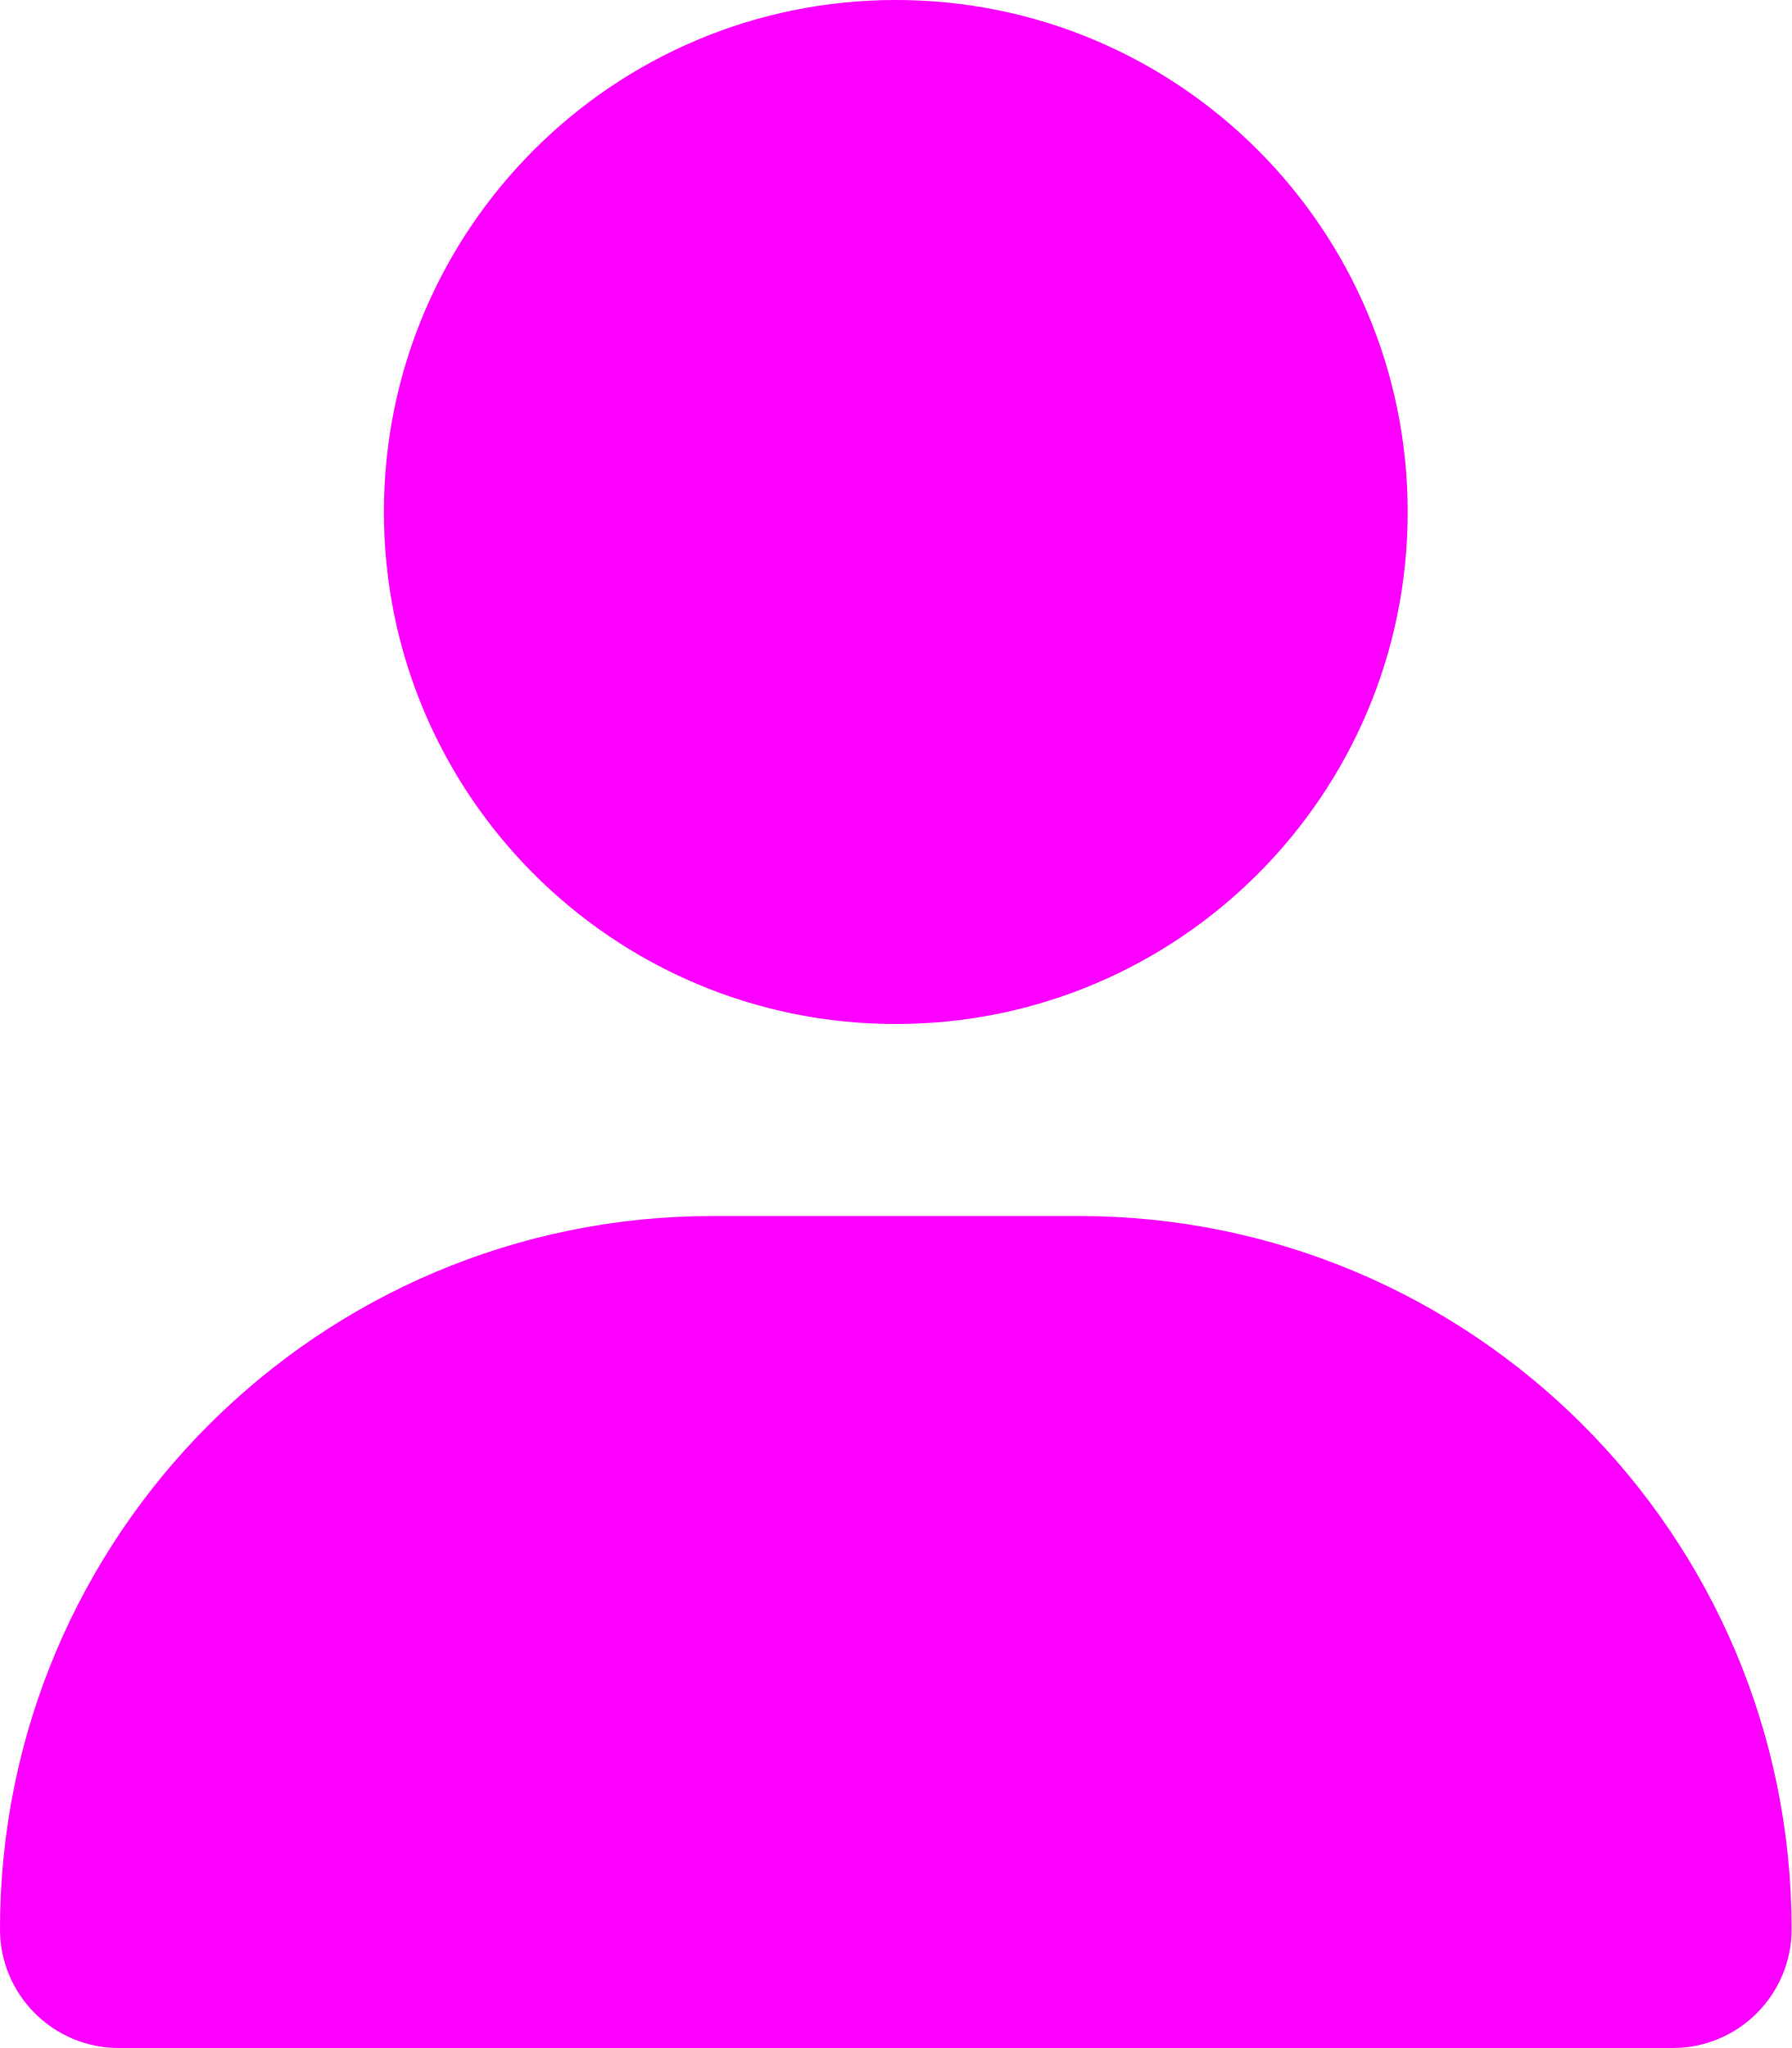
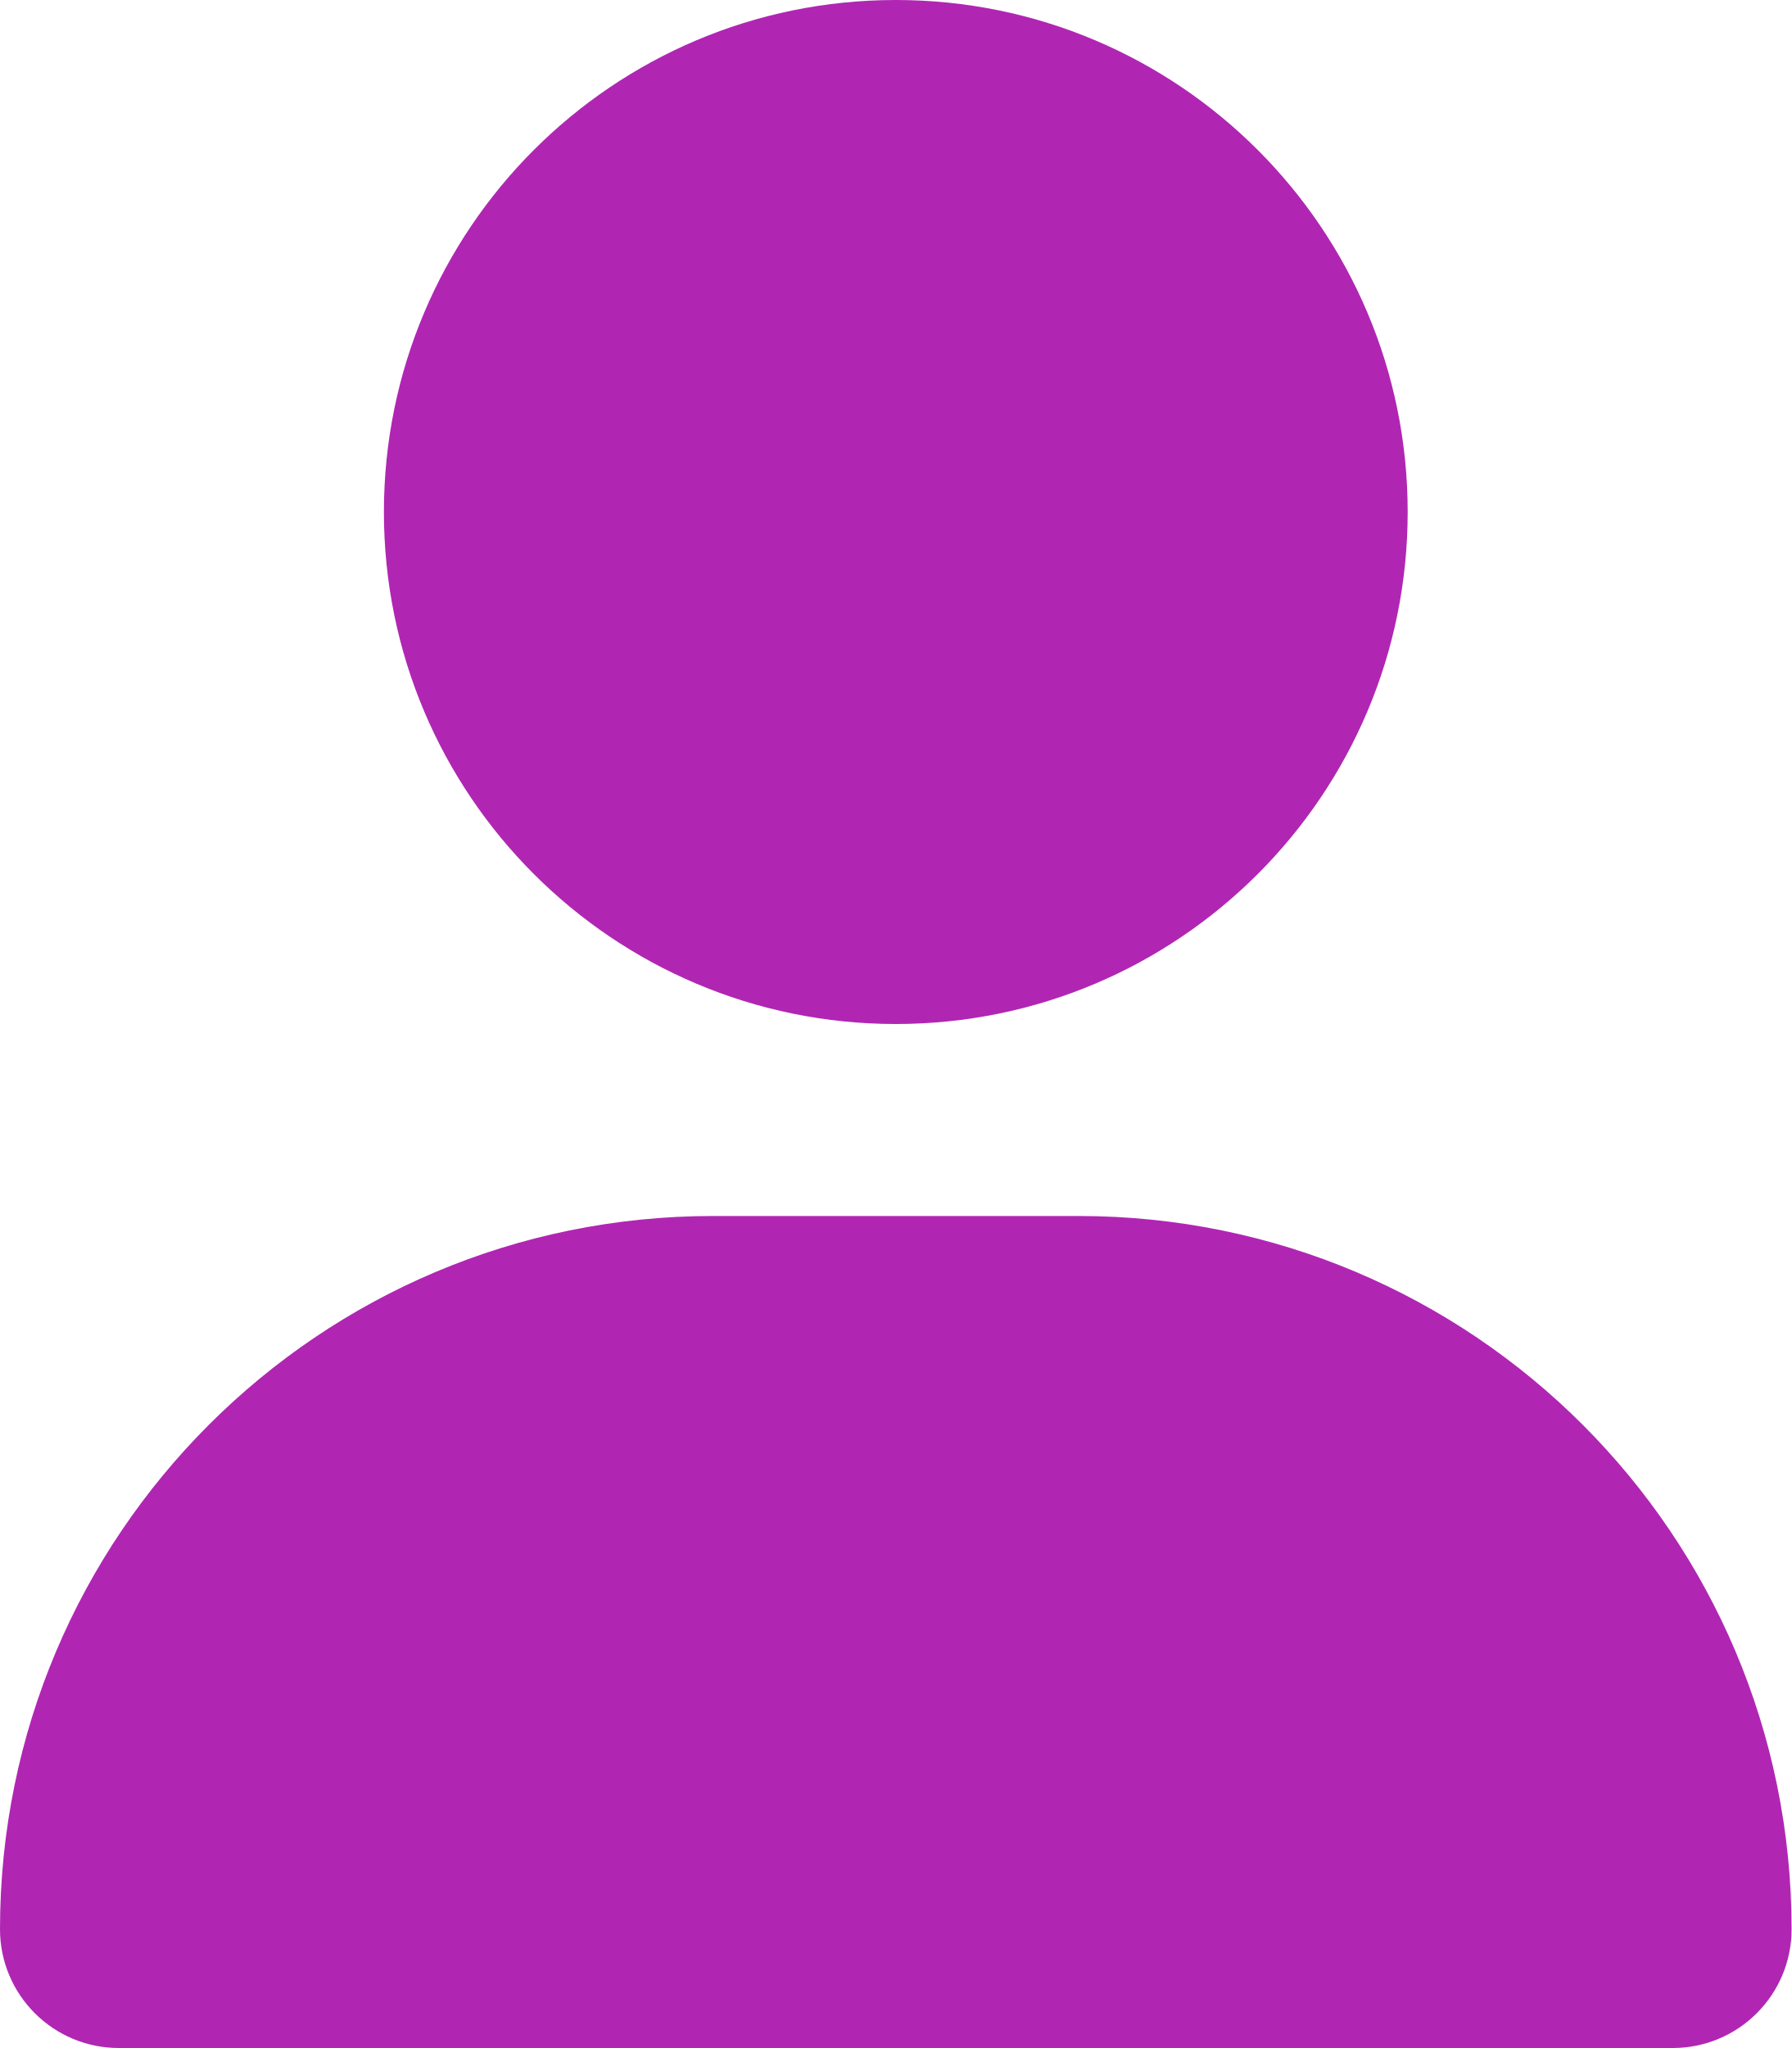
<svg xmlns="http://www.w3.org/2000/svg" viewBox="0 0 448 512">
-   <path fill="#FC00FF" d="M224 256A128 128 0 1 0 224 0a128 128 0 1 0 0 256zm-45.7 48C79.8 304 0 383.8 0 482.3C0 498.7 13.3 512 29.7 512l388.6 0c16.4 0 29.7-13.3 29.7-29.7C448 383.8 368.2 304 269.7 304l-91.4 0z" />
+   <path fill=" #b026b3" d="M224 256A128 128 0 1 0 224 0a128 128 0 1 0 0 256zm-45.7 48C79.8 304 0 383.8 0 482.3C0 498.7 13.3 512 29.7 512l388.6 0c16.4 0 29.7-13.3 29.7-29.7C448 383.8 368.2 304 269.7 304l-91.4 0z" />
</svg>
